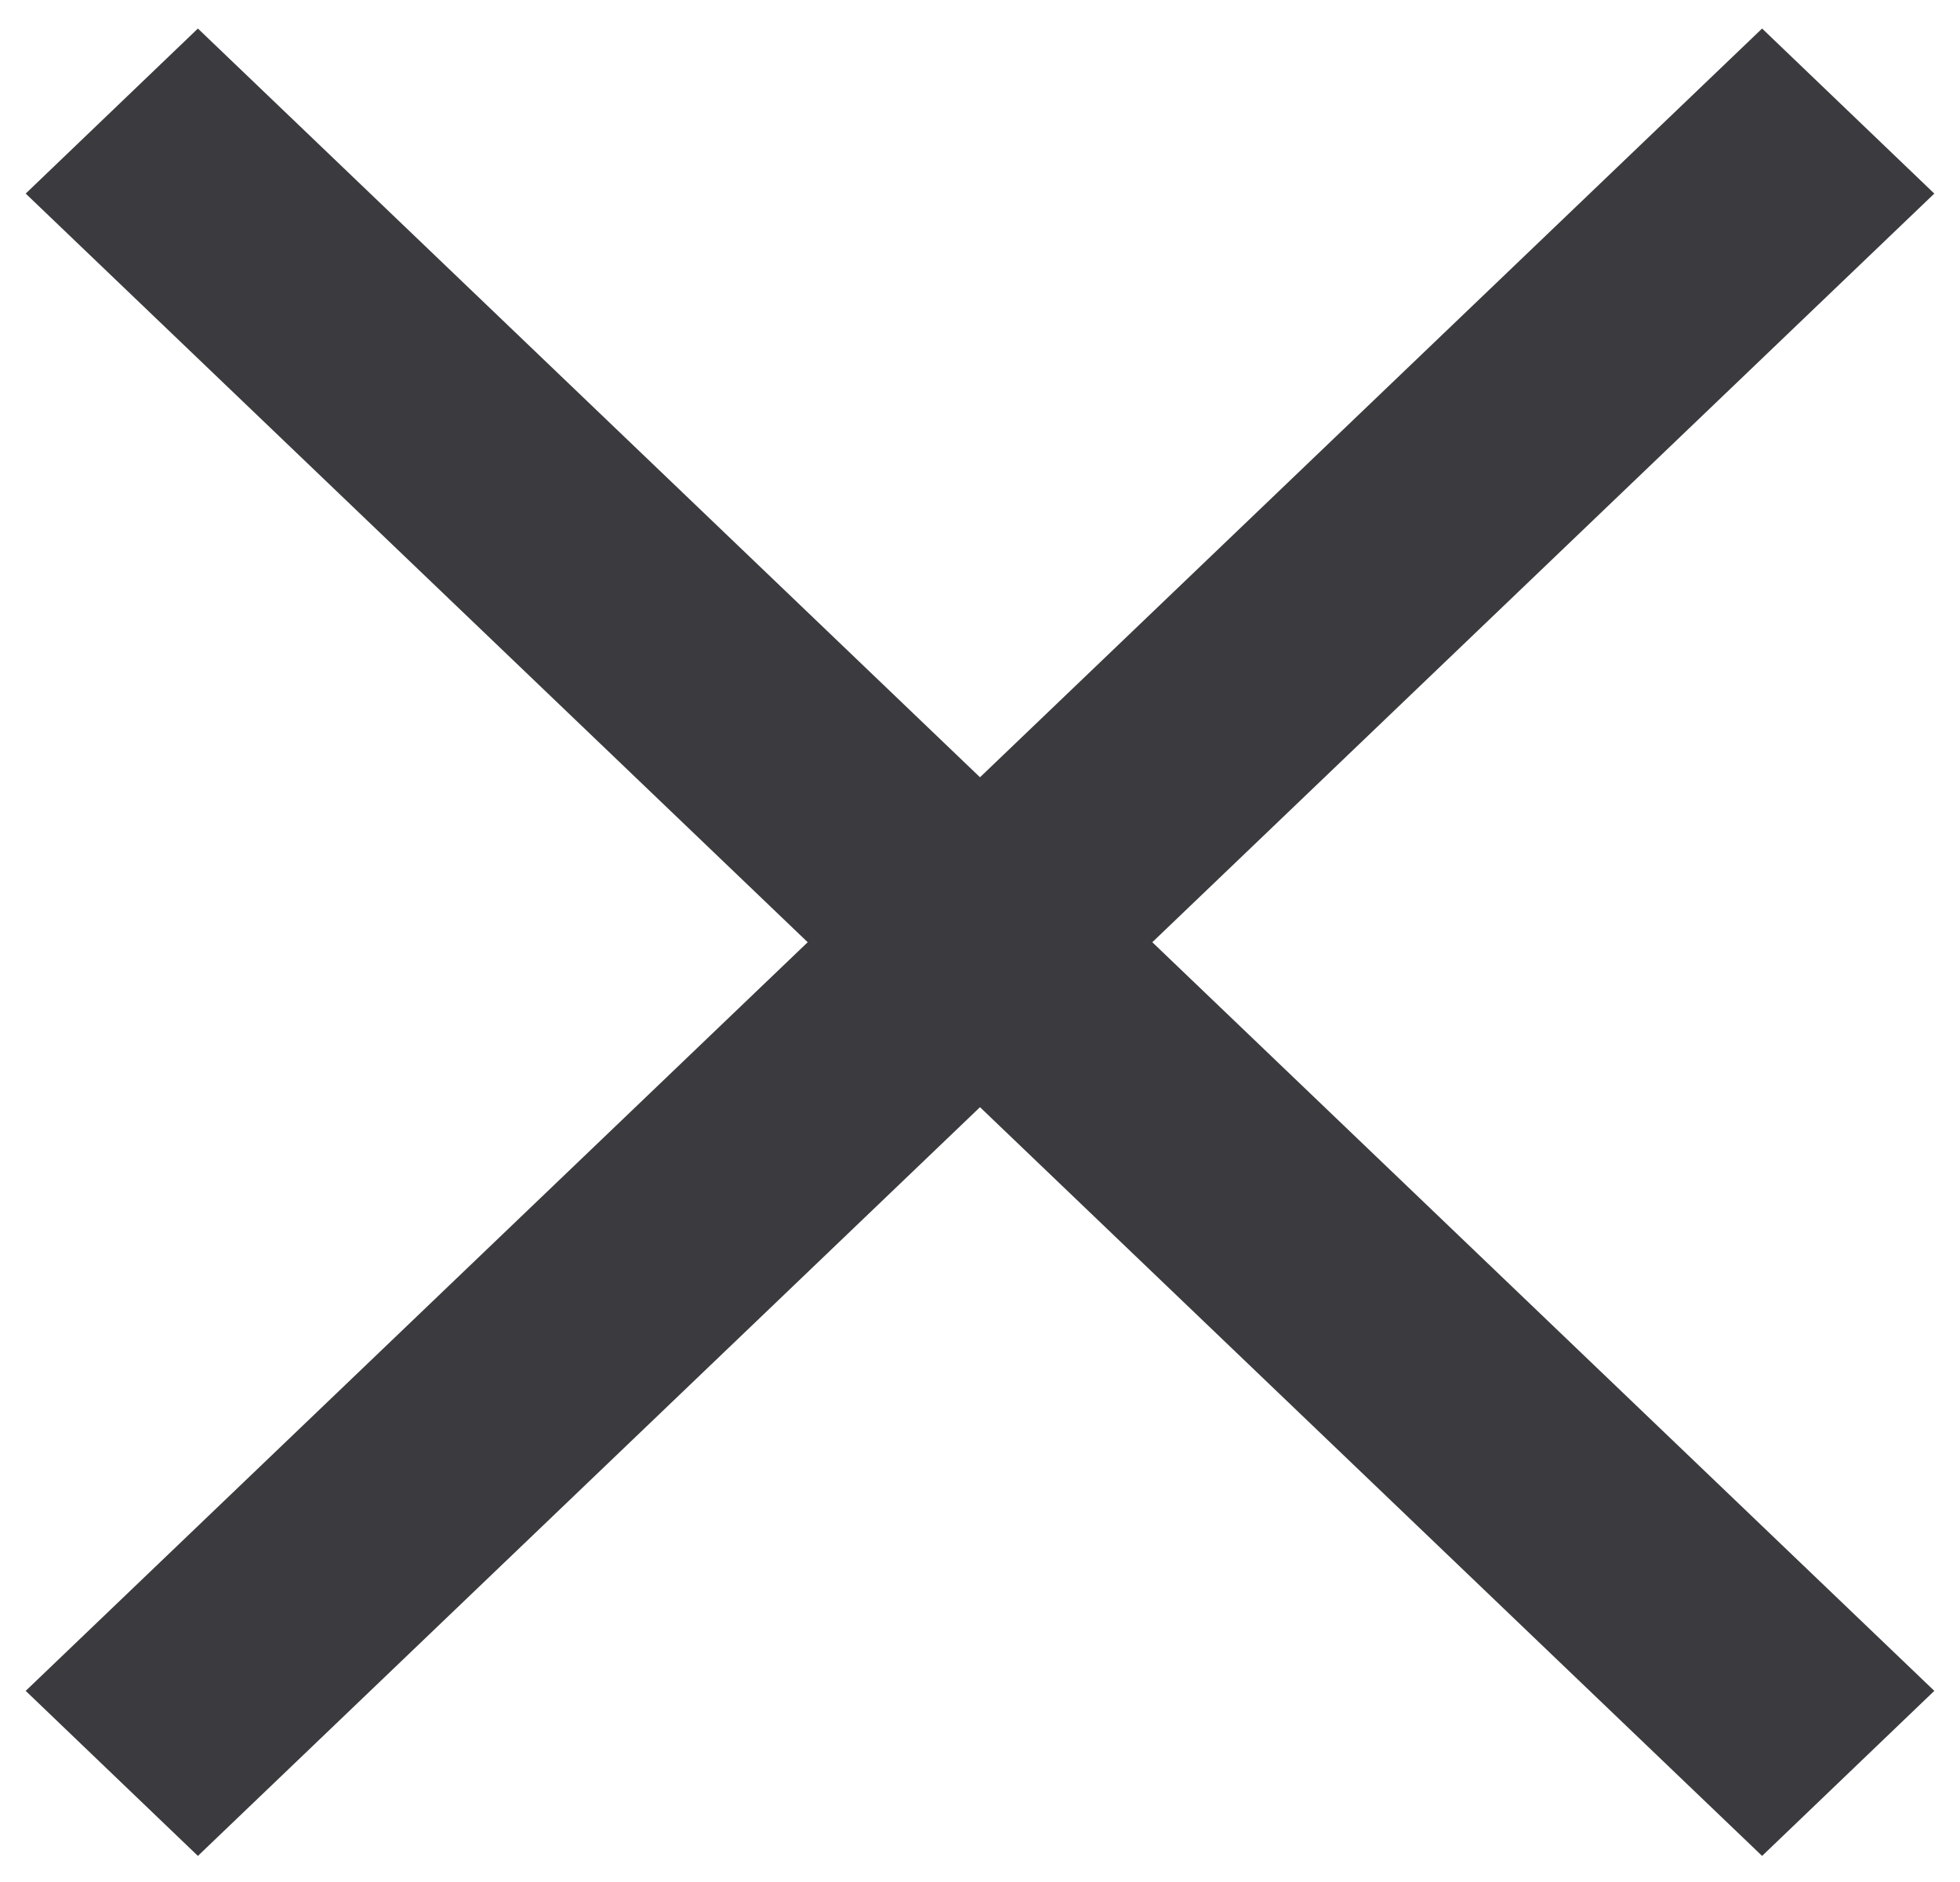
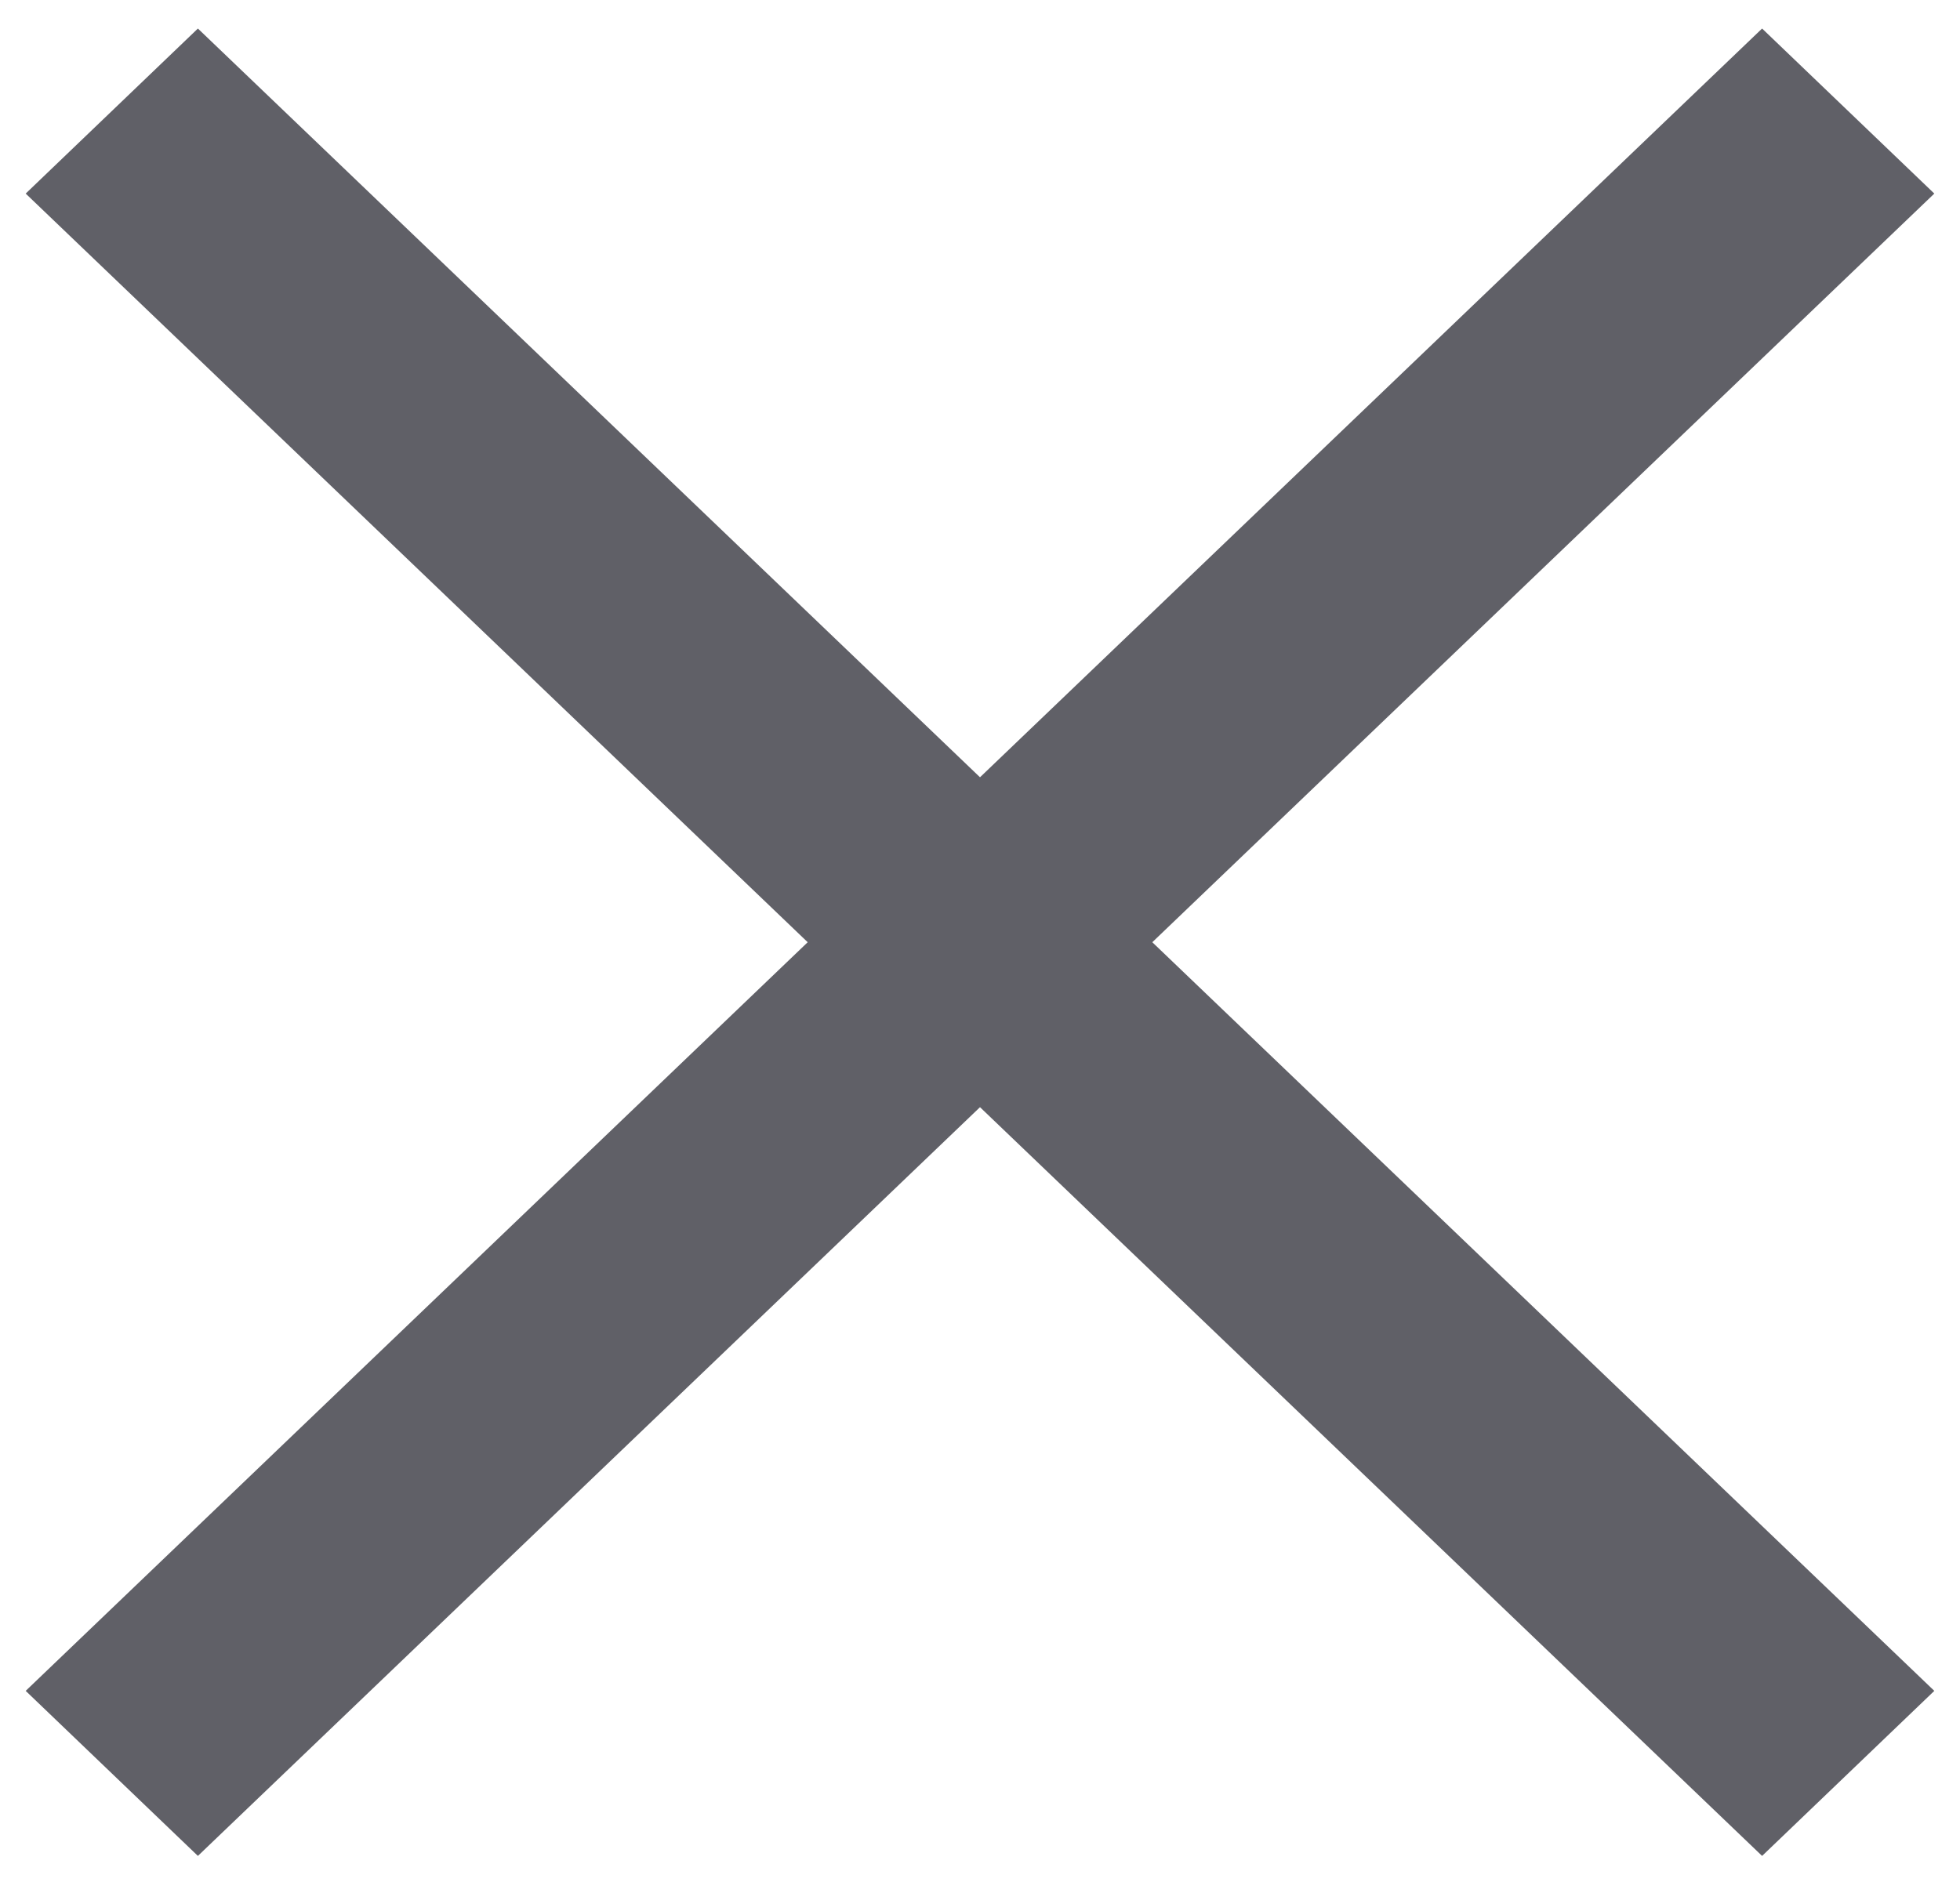
<svg xmlns="http://www.w3.org/2000/svg" version="1.1" id="Capa_1" x="0px" y="0px" viewBox="-364 535.4 412 395.6" style="enable-background:new -364 535.4 412 395.6;" xml:space="preserve">
  <style type="text/css">
- 	.st0{fill:#3B3B3F;}
+ 	.st0{fill:#606067;}
</style>
  <g id="XMLID_43_">
    <polygon id="XMLID_45_" class="st0" points="-358.6,890.9 6.4,541.4 42.6,576.1 -322.4,925.6  " />
    <polygon id="XMLID_46_" class="st0" points="6.4,925.6 -358.6,576.1 -322.4,541.4 42.6,890.9  " />
  </g>
</svg>
